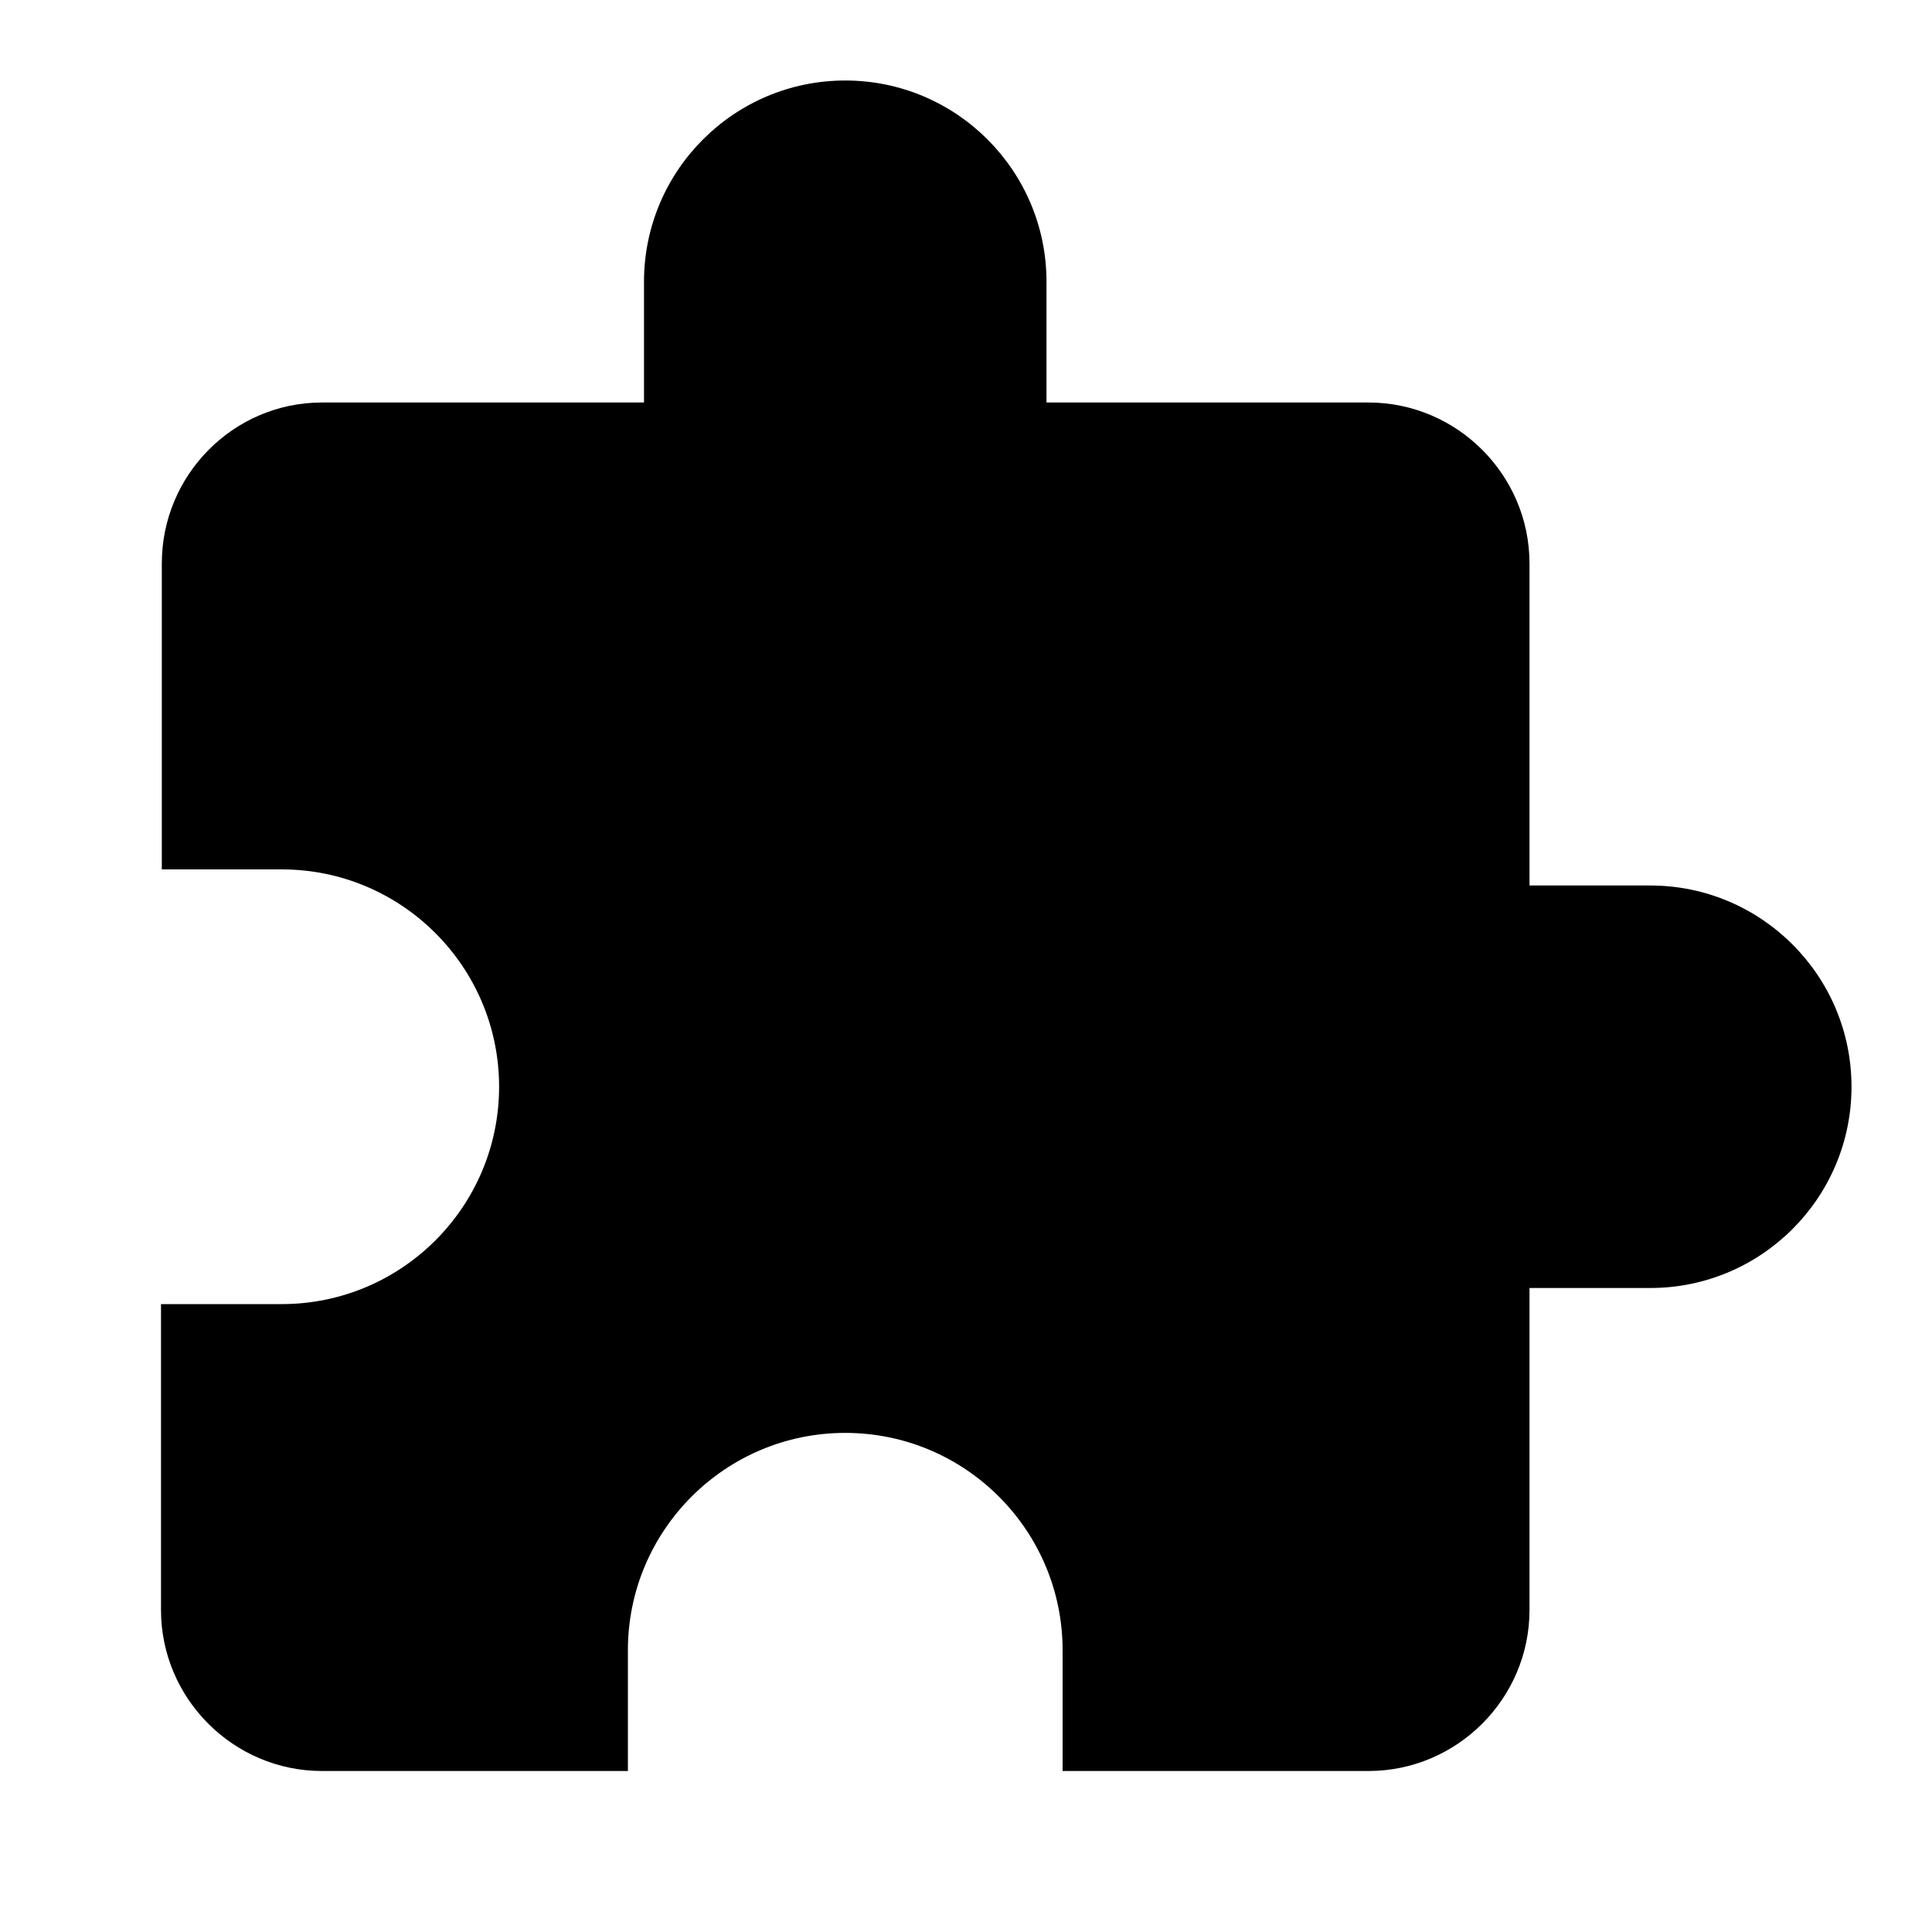
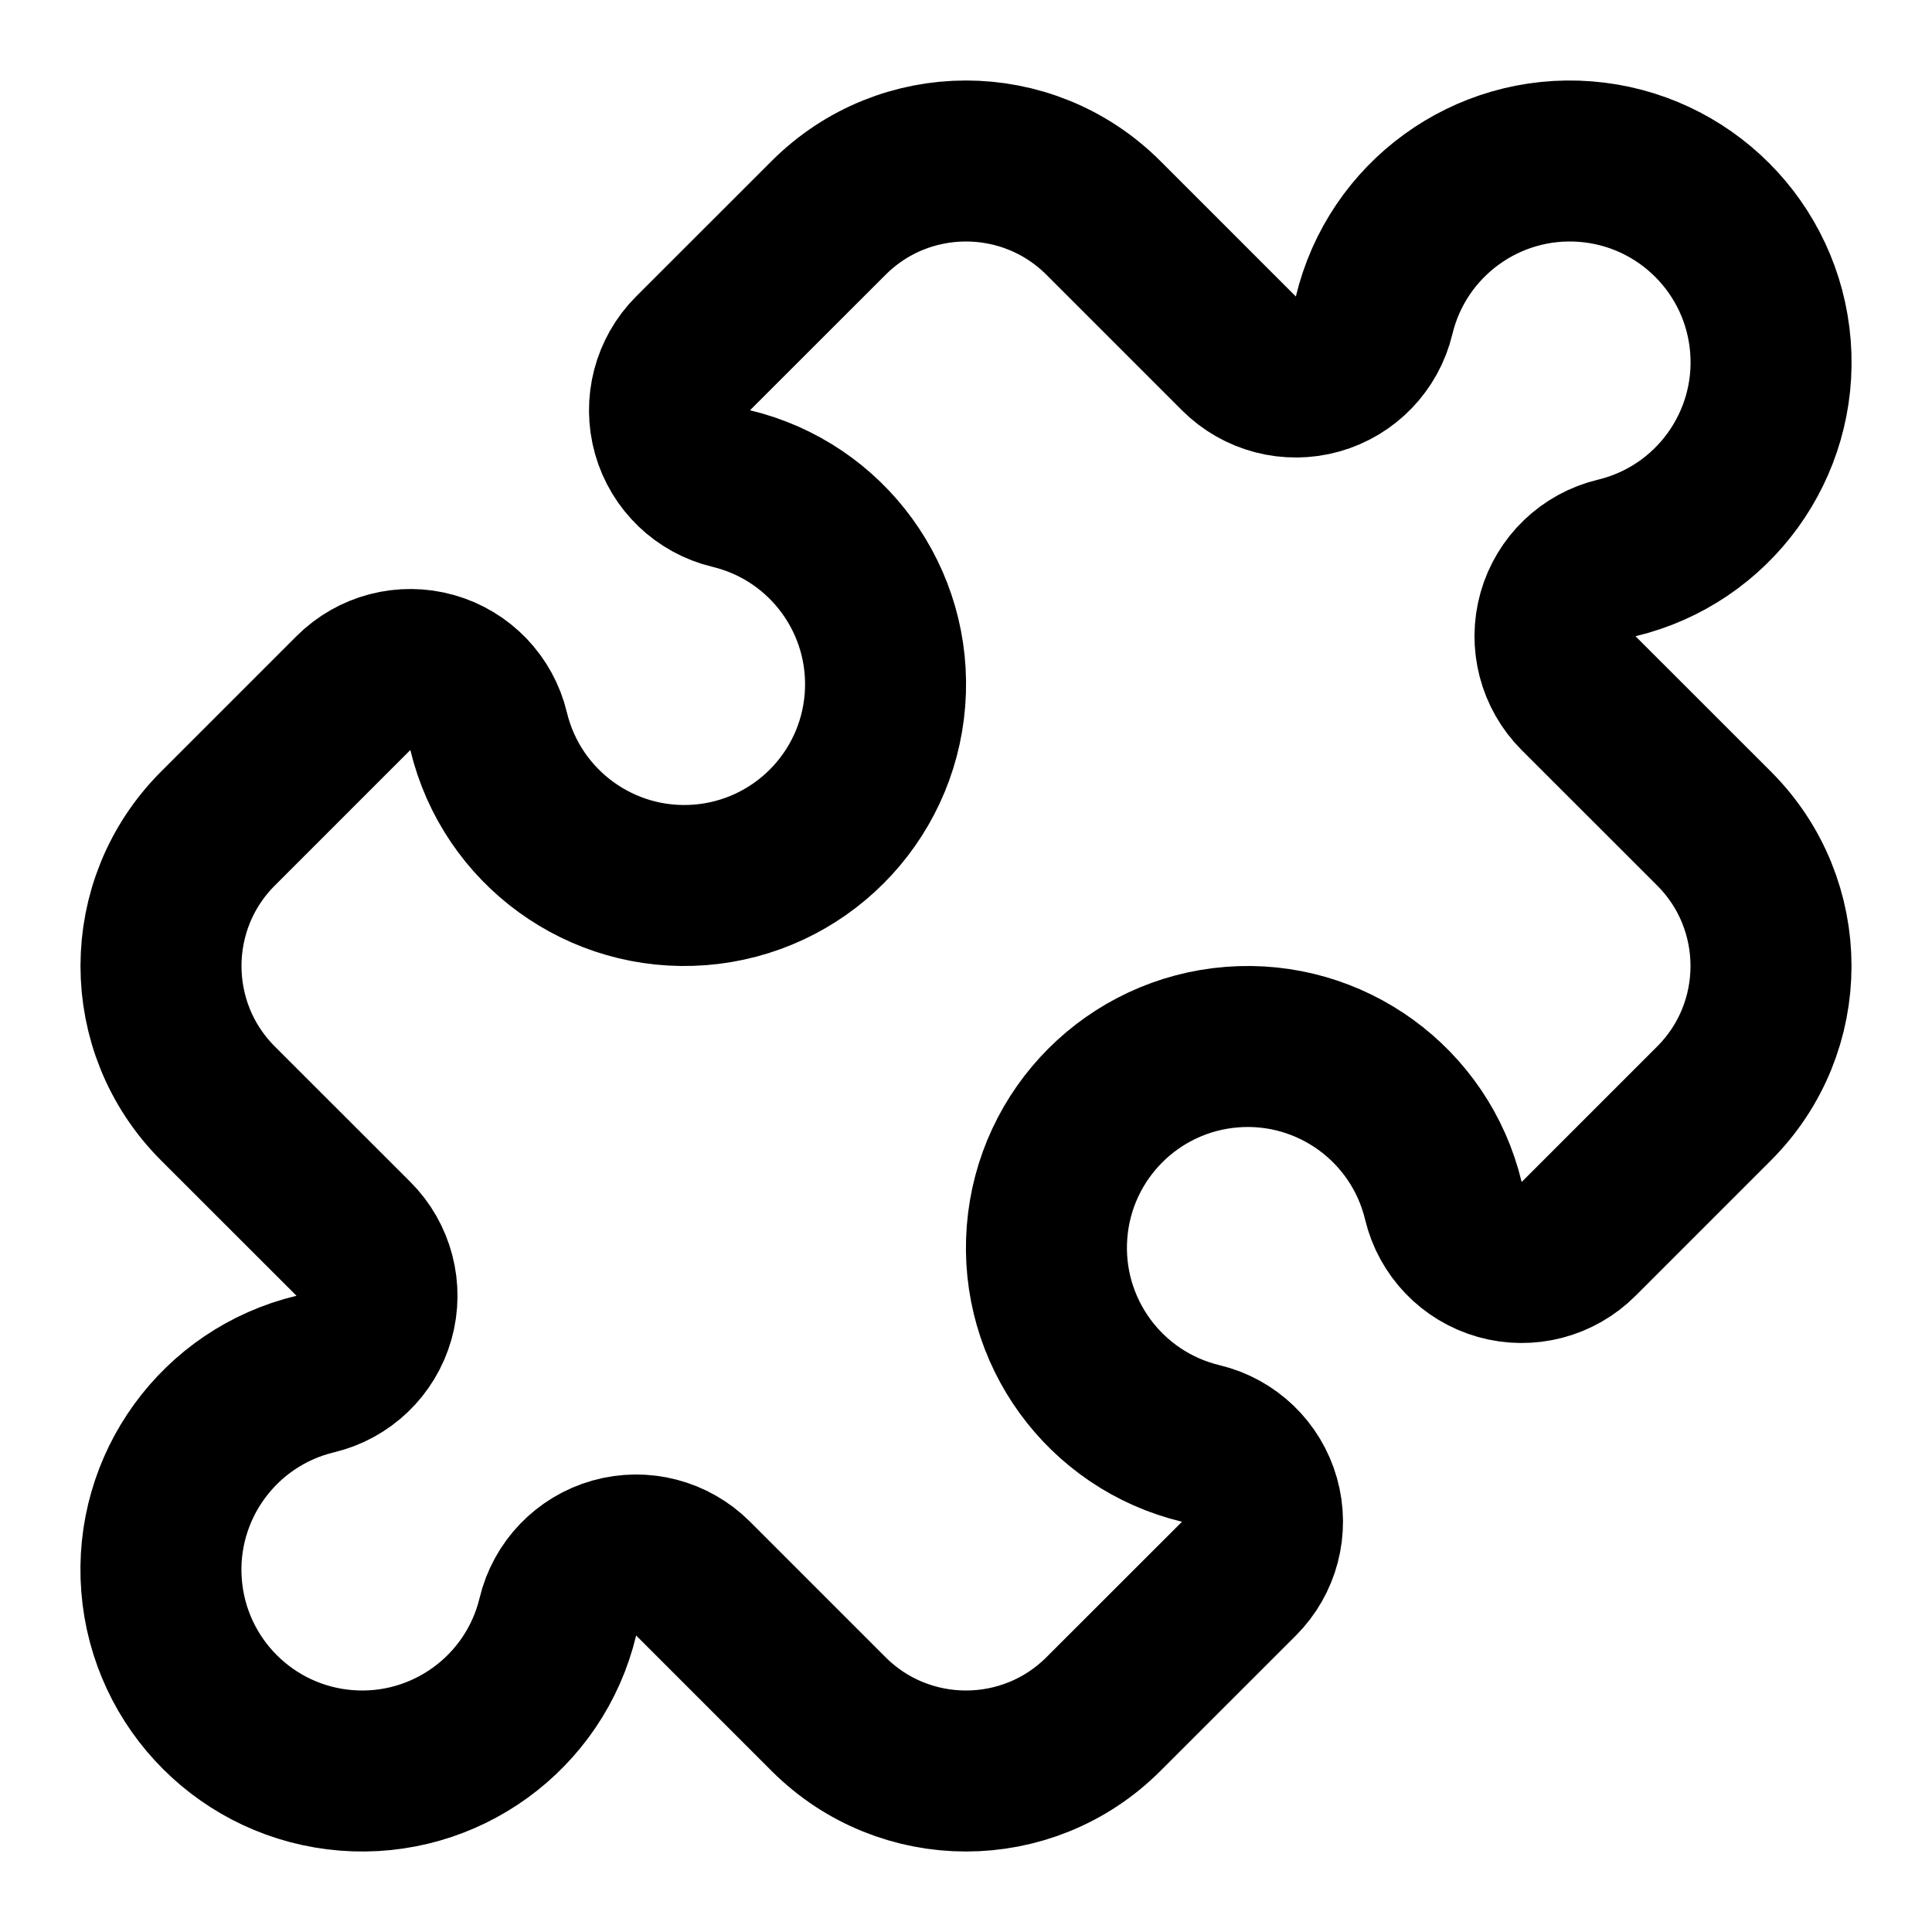
- <svg xmlns="http://www.w3.org/2000/svg" viewBox="0 0 24 24">
-   <path d="M20.5 11H19V7c0-1.1-.9-2-2-2h-4V3.5C13 2.12 11.88 1 10.5 1S8 2.12 8 3.5V5H4c-1.1 0-1.99.9-1.99 2v3.8H3.5c1.49 0 2.7 1.21 2.7 2.7s-1.21 2.7-2.7 2.7H2V20c0 1.1.9 2 2 2h3.8v-1.5c0-1.49 1.21-2.7 2.7-2.7 1.49 0 2.7 1.21 2.7 2.7V22H17c1.1 0 2-.9 2-2v-4h1.5c1.38 0 2.5-1.12 2.5-2.5S21.88 11 20.5 11" />
+ <svg xmlns="http://www.w3.org/2000/svg" width="24" height="24" viewBox="0 0 24 24" fill="none" stroke="currentColor" stroke-width="2" stroke-linecap="round" stroke-linejoin="round">
+   <path d="M15.39 4.39a1 1 0 0 0 1.68-.474 2.5 2.5 0 1 1 3.014 3.015 1 1 0 0 0-.474 1.68l1.683 1.682a2.414 2.414 0 0 1 0 3.414L19.61 15.39a1 1 0 0 1-1.68-.474 2.5 2.5 0 1 0-3.014 3.015 1 1 0 0 1 .474 1.68l-1.683 1.682a2.414 2.414 0 0 1-3.414 0L8.61 19.61a1 1 0 0 0-1.68.474 2.5 2.5 0 1 1-3.014-3.015 1 1 0 0 0 .474-1.68l-1.683-1.682a2.414 2.414 0 0 1 0-3.414L4.39 8.61a1 1 0 0 1 1.68.474 2.5 2.5 0 1 0 3.014-3.015 1 1 0 0 1-.474-1.68l1.683-1.682a2.414 2.414 0 0 1 3.414 0z" />
</svg>
